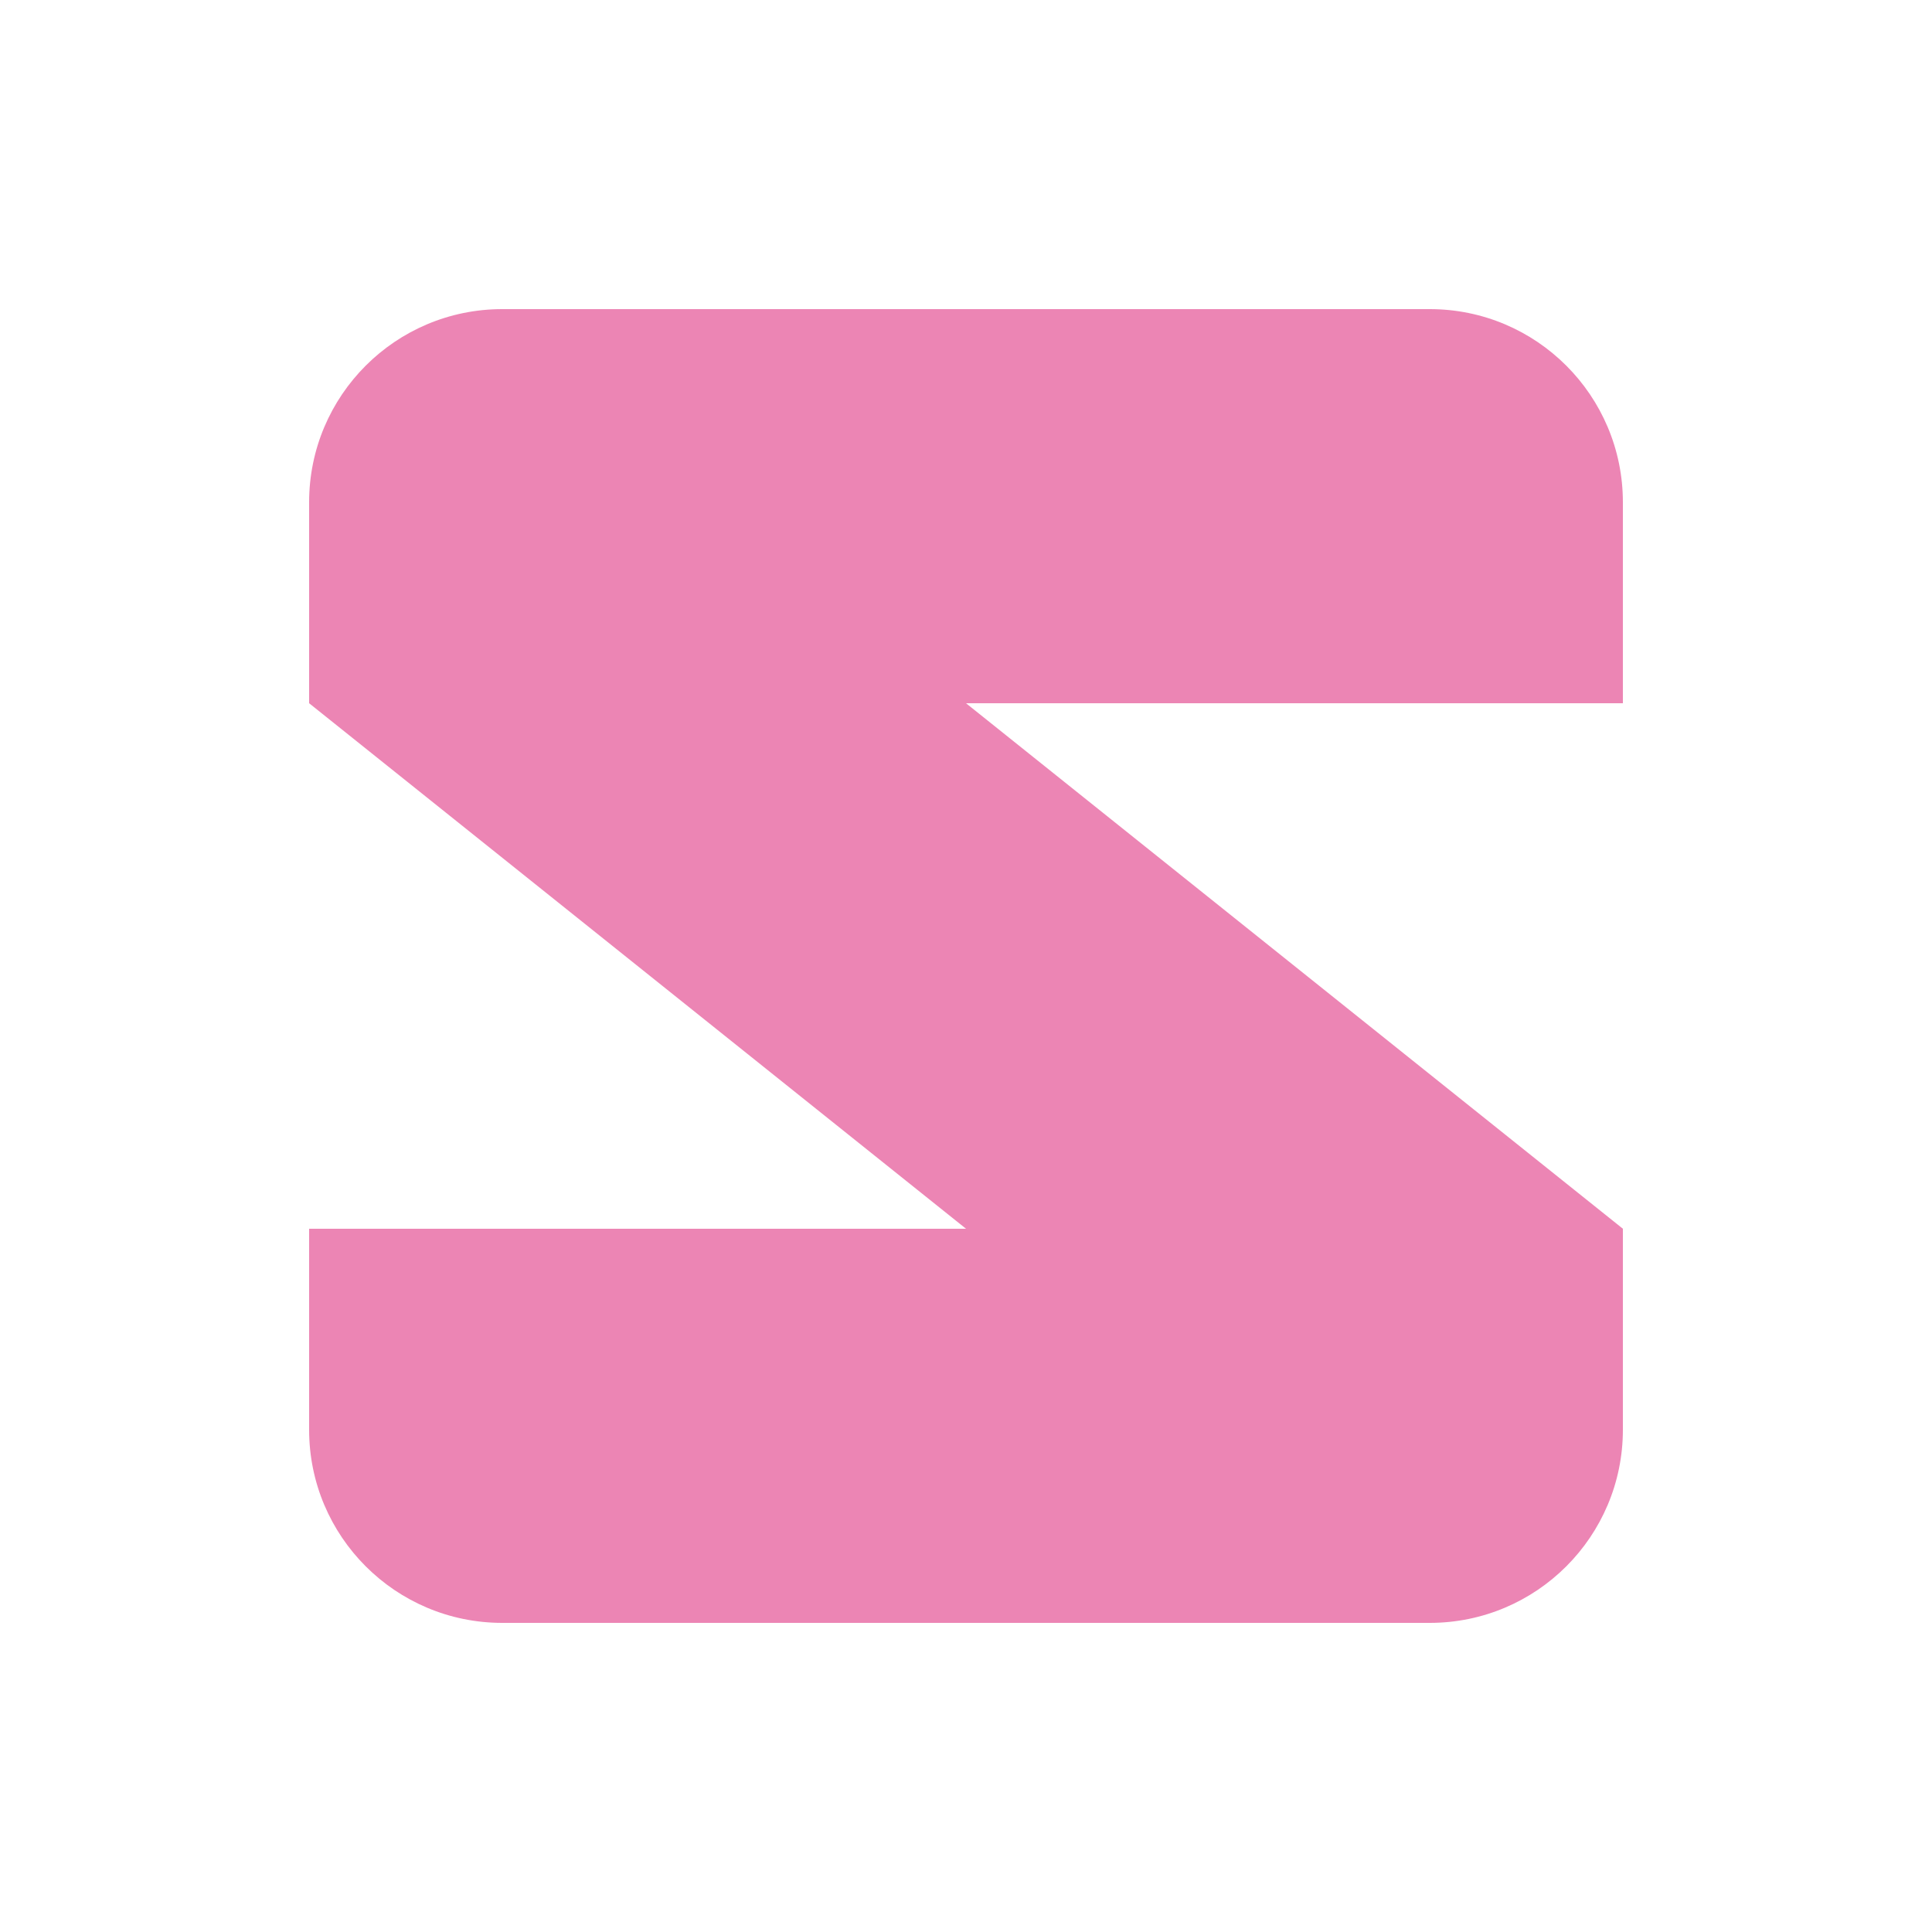
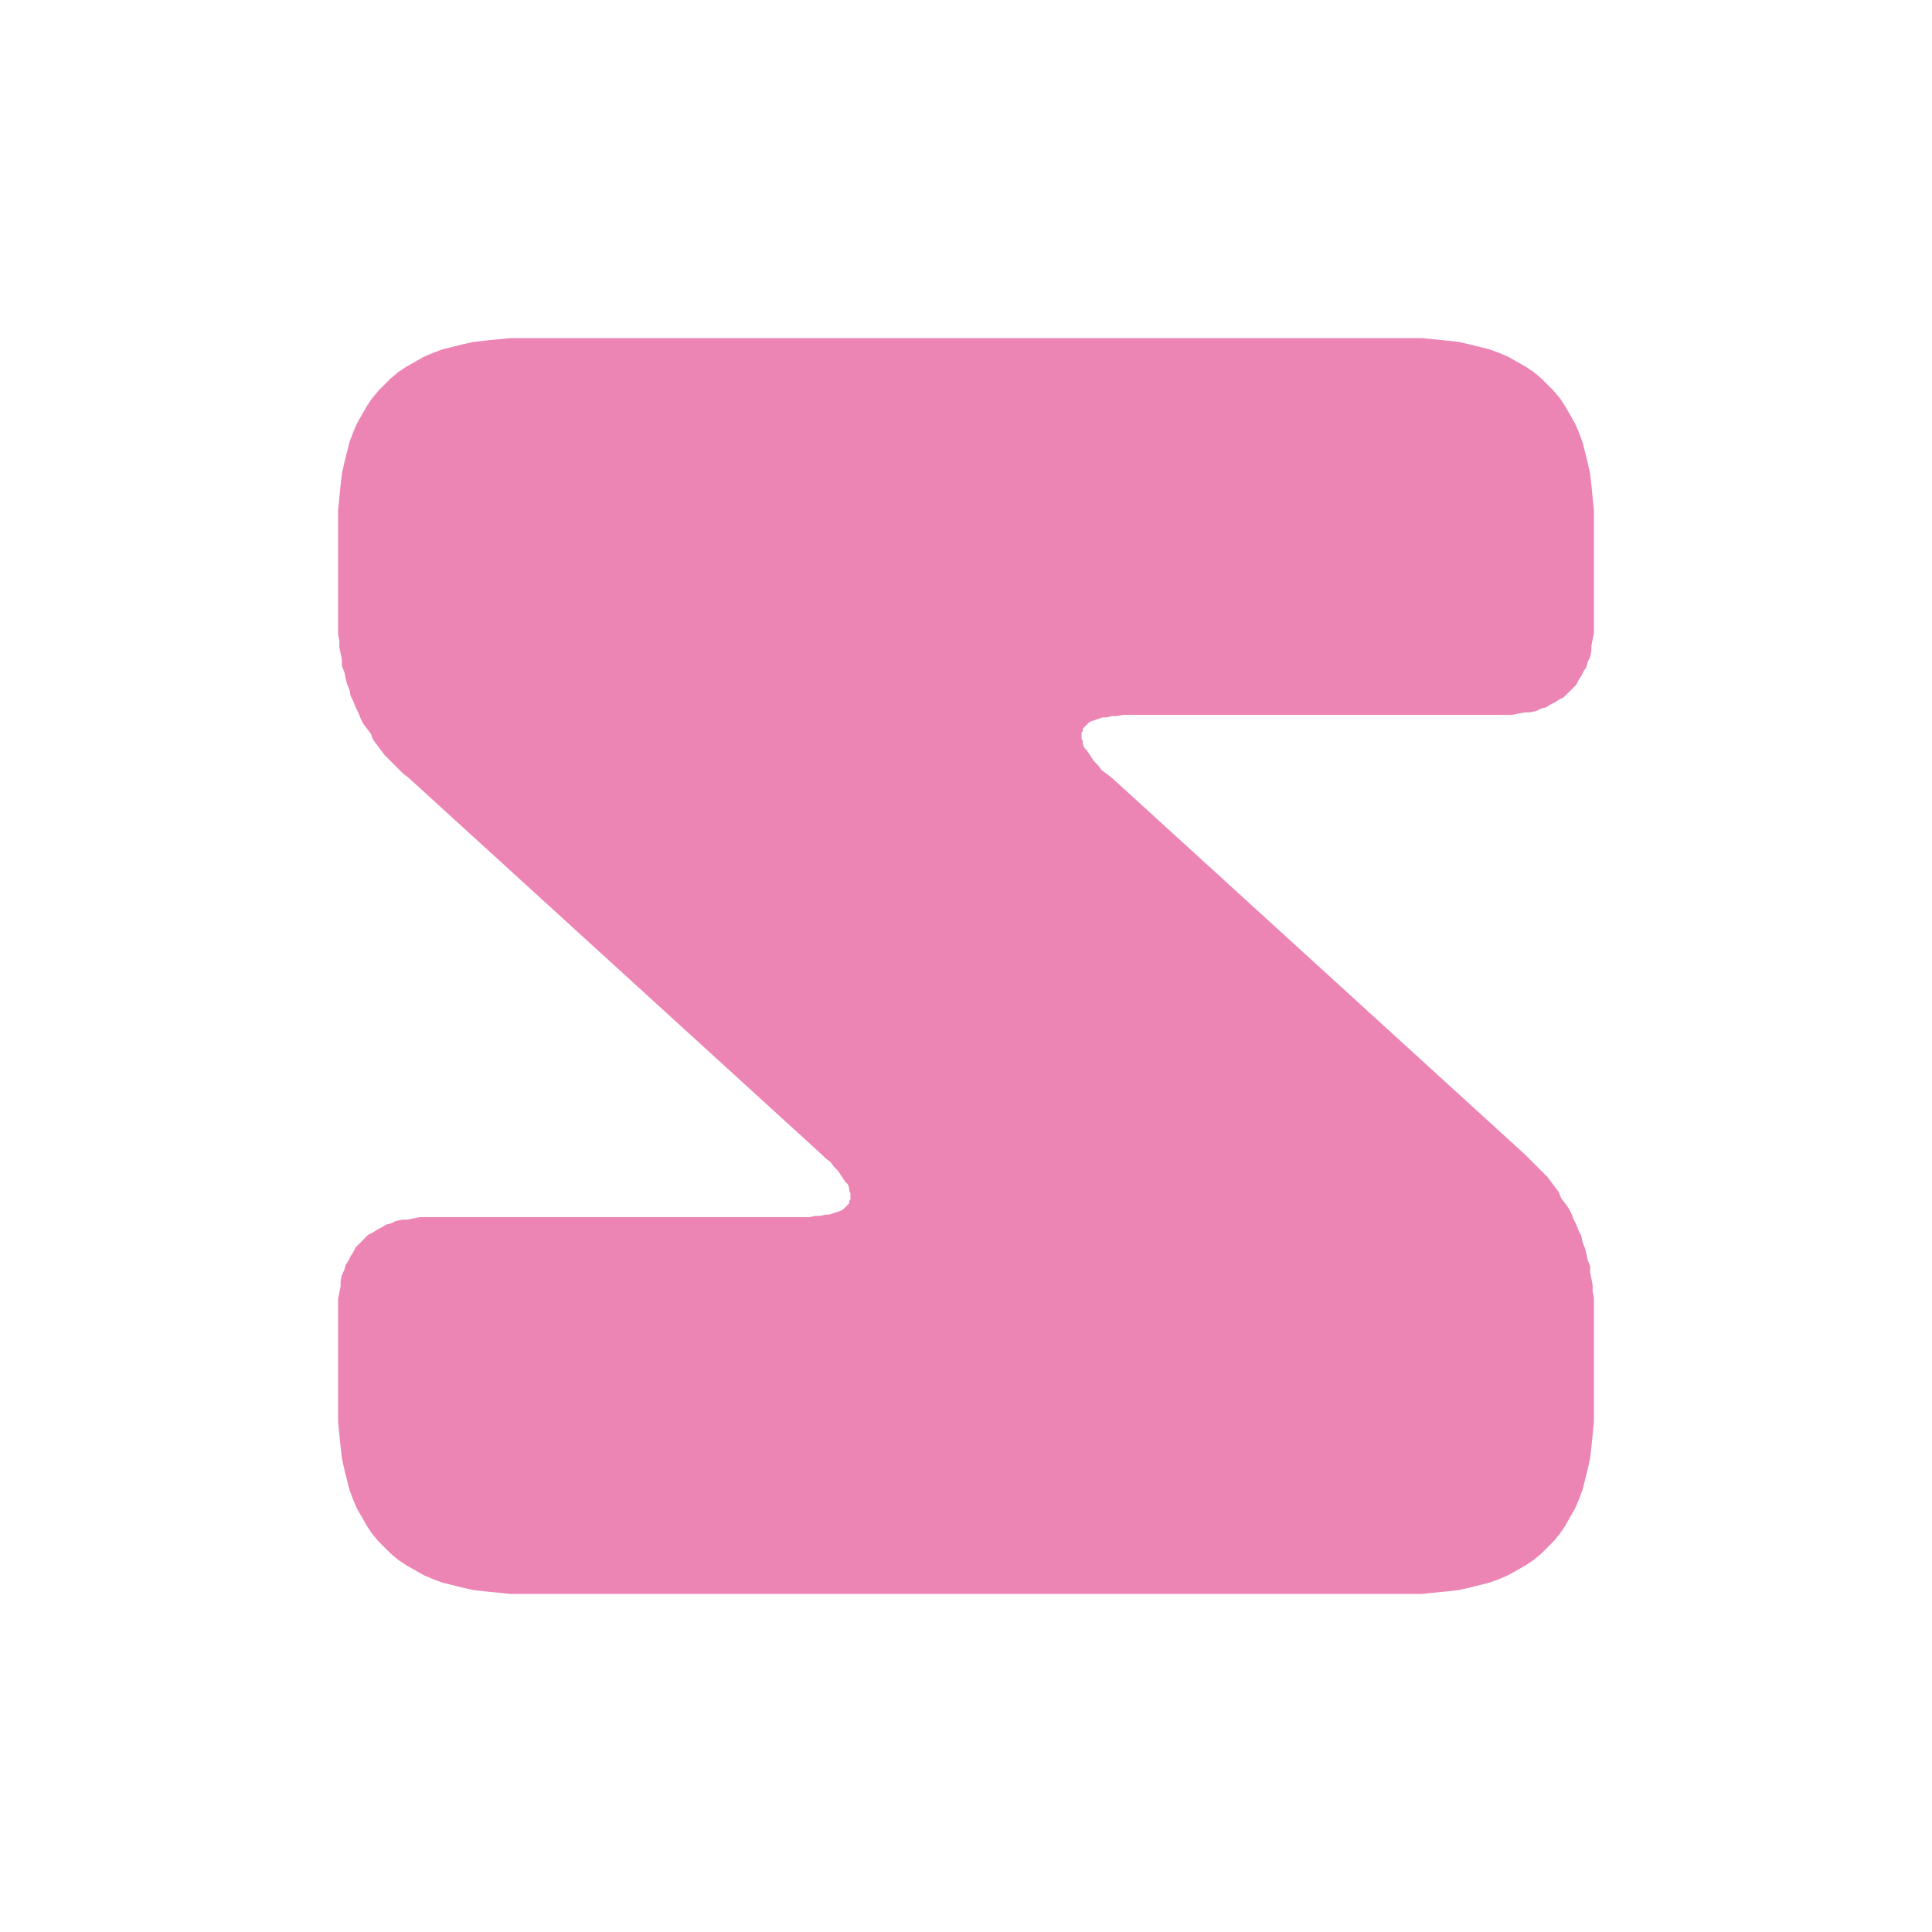
<svg xmlns="http://www.w3.org/2000/svg" width="512" height="512" viewBox="0 0 512 512">
  <rect width="512" height="512" fill="#FFFFFF" />
-   <g transform="translate(81.920 81.920) scale(348.16)">
-     <path d="M 0 0.147 A 0.147 0.147 0 0 1 0.147 0 L 0.853 0 A 0.147 0.147 0 0 1 1 0.147 L 1 0.3 L 0.5 0.3 L 1 0.7 L 1 0.853 A 0.147 0.147 0 0 1 0.853 1 L 0.147 1 A 0.147 0.147 0 0 1 0 0.853 L 0 0.7 L 0.5 0.7 L 0 0.3 Z" fill="#EC85B4" fill-rule="nonzero" />
+   <g transform="translate(89.600 89.600) scale(332.8)">
+     <path d="M 0 0.147 L 0 0.137 L 0.001 0.127 L 0.002 0.117 L 0.003 0.108 L 0.005 0.099 L 0.007 0.091 L 0.009 0.083 L 0.012 0.075 L 0.015 0.068 L 0.019 0.061 L 0.023 0.054 L 0.027 0.048 L 0.032 0.042 L 0.037 0.037 L 0.042 0.032 L 0.048 0.027 L 0.054 0.023 L 0.061 0.019 L 0.068 0.015 L 0.075 0.012 L 0.083 0.009 L 0.091 0.007 L 0.099 0.005 L 0.108 0.003 L 0.117 0.002 L 0.127 0.001 L 0.137 0 L 0.147 0 L 0.853 0 L 0.863 0 L 0.873 0.001 L 0.883 0.002 L 0.892 0.003 L 0.901 0.005 L 0.909 0.007 L 0.917 0.009 L 0.925 0.012 L 0.932 0.015 L 0.939 0.019 L 0.946 0.023 L 0.952 0.027 L 0.958 0.032 L 0.963 0.037 L 0.968 0.042 L 0.973 0.048 L 0.977 0.054 L 0.981 0.061 L 0.985 0.068 L 0.988 0.075 L 0.991 0.083 L 0.993 0.091 L 0.995 0.099 L 0.997 0.108 L 0.998 0.117 L 0.999 0.127 L 1 0.137 L 1 0.147 L 1 0.225 L 1 0.23 L 1 0.235 L 0.999 0.24 L 0.998 0.245 L 0.998 0.249 L 0.997 0.254 L 0.995 0.258 L 0.994 0.262 L 0.992 0.265 L 0.99 0.269 L 0.988 0.272 L 0.986 0.276 L 0.984 0.278 L 0.981 0.281 L 0.978 0.284 L 0.976 0.286 L 0.972 0.288 L 0.969 0.29 L 0.965 0.292 L 0.962 0.294 L 0.958 0.295 L 0.954 0.297 L 0.949 0.298 L 0.945 0.298 L 0.94 0.299 L 0.935 0.3 L 0.93 0.3 L 0.925 0.3 L 0.635 0.3 L 0.63 0.3 L 0.625 0.3 L 0.62 0.301 L 0.616 0.301 L 0.612 0.302 L 0.609 0.302 L 0.606 0.303 L 0.603 0.304 L 0.6 0.305 L 0.598 0.306 L 0.596 0.308 L 0.595 0.309 L 0.593 0.311 L 0.593 0.313 L 0.592 0.314 L 0.592 0.316 L 0.592 0.319 L 0.593 0.321 L 0.593 0.323 L 0.594 0.326 L 0.596 0.328 L 0.598 0.331 L 0.6 0.334 L 0.602 0.337 L 0.605 0.34 L 0.608 0.344 L 0.612 0.347 L 0.616 0.35 L 0.945 0.65 L 0.948 0.653 L 0.952 0.657 L 0.956 0.661 L 0.959 0.664 L 0.963 0.668 L 0.966 0.672 L 0.969 0.676 L 0.972 0.68 L 0.974 0.685 L 0.977 0.689 L 0.98 0.693 L 0.982 0.697 L 0.984 0.702 L 0.986 0.706 L 0.988 0.711 L 0.99 0.715 L 0.991 0.72 L 0.993 0.725 L 0.994 0.729 L 0.995 0.734 L 0.997 0.739 L 0.997 0.744 L 0.998 0.749 L 0.999 0.754 L 0.999 0.759 L 1 0.764 L 1 0.77 L 1 0.775 L 1 0.853 L 1 0.863 L 0.999 0.873 L 0.998 0.883 L 0.997 0.892 L 0.995 0.901 L 0.993 0.909 L 0.991 0.917 L 0.988 0.925 L 0.985 0.932 L 0.981 0.939 L 0.977 0.946 L 0.973 0.952 L 0.968 0.958 L 0.963 0.963 L 0.958 0.968 L 0.952 0.973 L 0.946 0.977 L 0.939 0.981 L 0.932 0.985 L 0.925 0.988 L 0.917 0.991 L 0.909 0.993 L 0.901 0.995 L 0.892 0.997 L 0.883 0.998 L 0.873 0.999 L 0.863 1 L 0.853 1 L 0.147 1 L 0.137 1 L 0.127 0.999 L 0.117 0.998 L 0.108 0.997 L 0.099 0.995 L 0.091 0.993 L 0.083 0.991 L 0.075 0.988 L 0.068 0.985 L 0.061 0.981 L 0.054 0.977 L 0.048 0.973 L 0.042 0.968 L 0.037 0.963 L 0.032 0.958 L 0.027 0.952 L 0.023 0.946 L 0.019 0.939 L 0.015 0.932 L 0.012 0.925 L 0.009 0.917 L 0.007 0.909 L 0.005 0.901 L 0.003 0.892 L 0.002 0.883 L 0.001 0.873 L 0 0.863 L 0 0.853 L 0 0.775 L 0 0.77 L 0 0.765 L 0.001 0.76 L 0.002 0.755 L 0.002 0.751 L 0.003 0.746 L 0.005 0.742 L 0.006 0.738 L 0.008 0.735 L 0.01 0.731 L 0.012 0.728 L 0.014 0.724 L 0.016 0.722 L 0.019 0.719 L 0.022 0.716 L 0.024 0.714 L 0.028 0.712 L 0.031 0.71 L 0.035 0.708 L 0.038 0.706 L 0.042 0.705 L 0.046 0.703 L 0.051 0.702 L 0.055 0.702 L 0.06 0.701 L 0.065 0.7 L 0.07 0.7 L 0.075 0.7 L 0.365 0.7 L 0.37 0.7 L 0.375 0.7 L 0.38 0.699 L 0.384 0.699 L 0.388 0.698 L 0.391 0.698 L 0.394 0.697 L 0.397 0.696 L 0.4 0.695 L 0.402 0.694 L 0.404 0.692 L 0.405 0.691 L 0.407 0.689 L 0.407 0.687 L 0.408 0.686 L 0.408 0.684 L 0.408 0.681 L 0.407 0.679 L 0.407 0.677 L 0.406 0.674 L 0.404 0.672 L 0.402 0.669 L 0.4 0.666 L 0.398 0.663 L 0.395 0.66 L 0.392 0.656 L 0.388 0.653 L 0.385 0.65 L 0.056 0.35 L 0.052 0.347 L 0.048 0.343 L 0.044 0.339 L 0.041 0.336 L 0.037 0.332 L 0.034 0.328 L 0.031 0.324 L 0.028 0.32 L 0.026 0.315 L 0.023 0.311 L 0.02 0.307 L 0.018 0.303 L 0.016 0.298 L 0.014 0.294 L 0.012 0.289 L 0.01 0.285 L 0.009 0.28 L 0.007 0.275 L 0.006 0.271 L 0.005 0.266 L 0.003 0.261 L 0.003 0.256 L 0.002 0.251 L 0.001 0.246 L 0.001 0.241 L 0 0.236 L 0 0.23 L 0 0.225 Z" fill="#EC85B4" />
  </g>
</svg>
